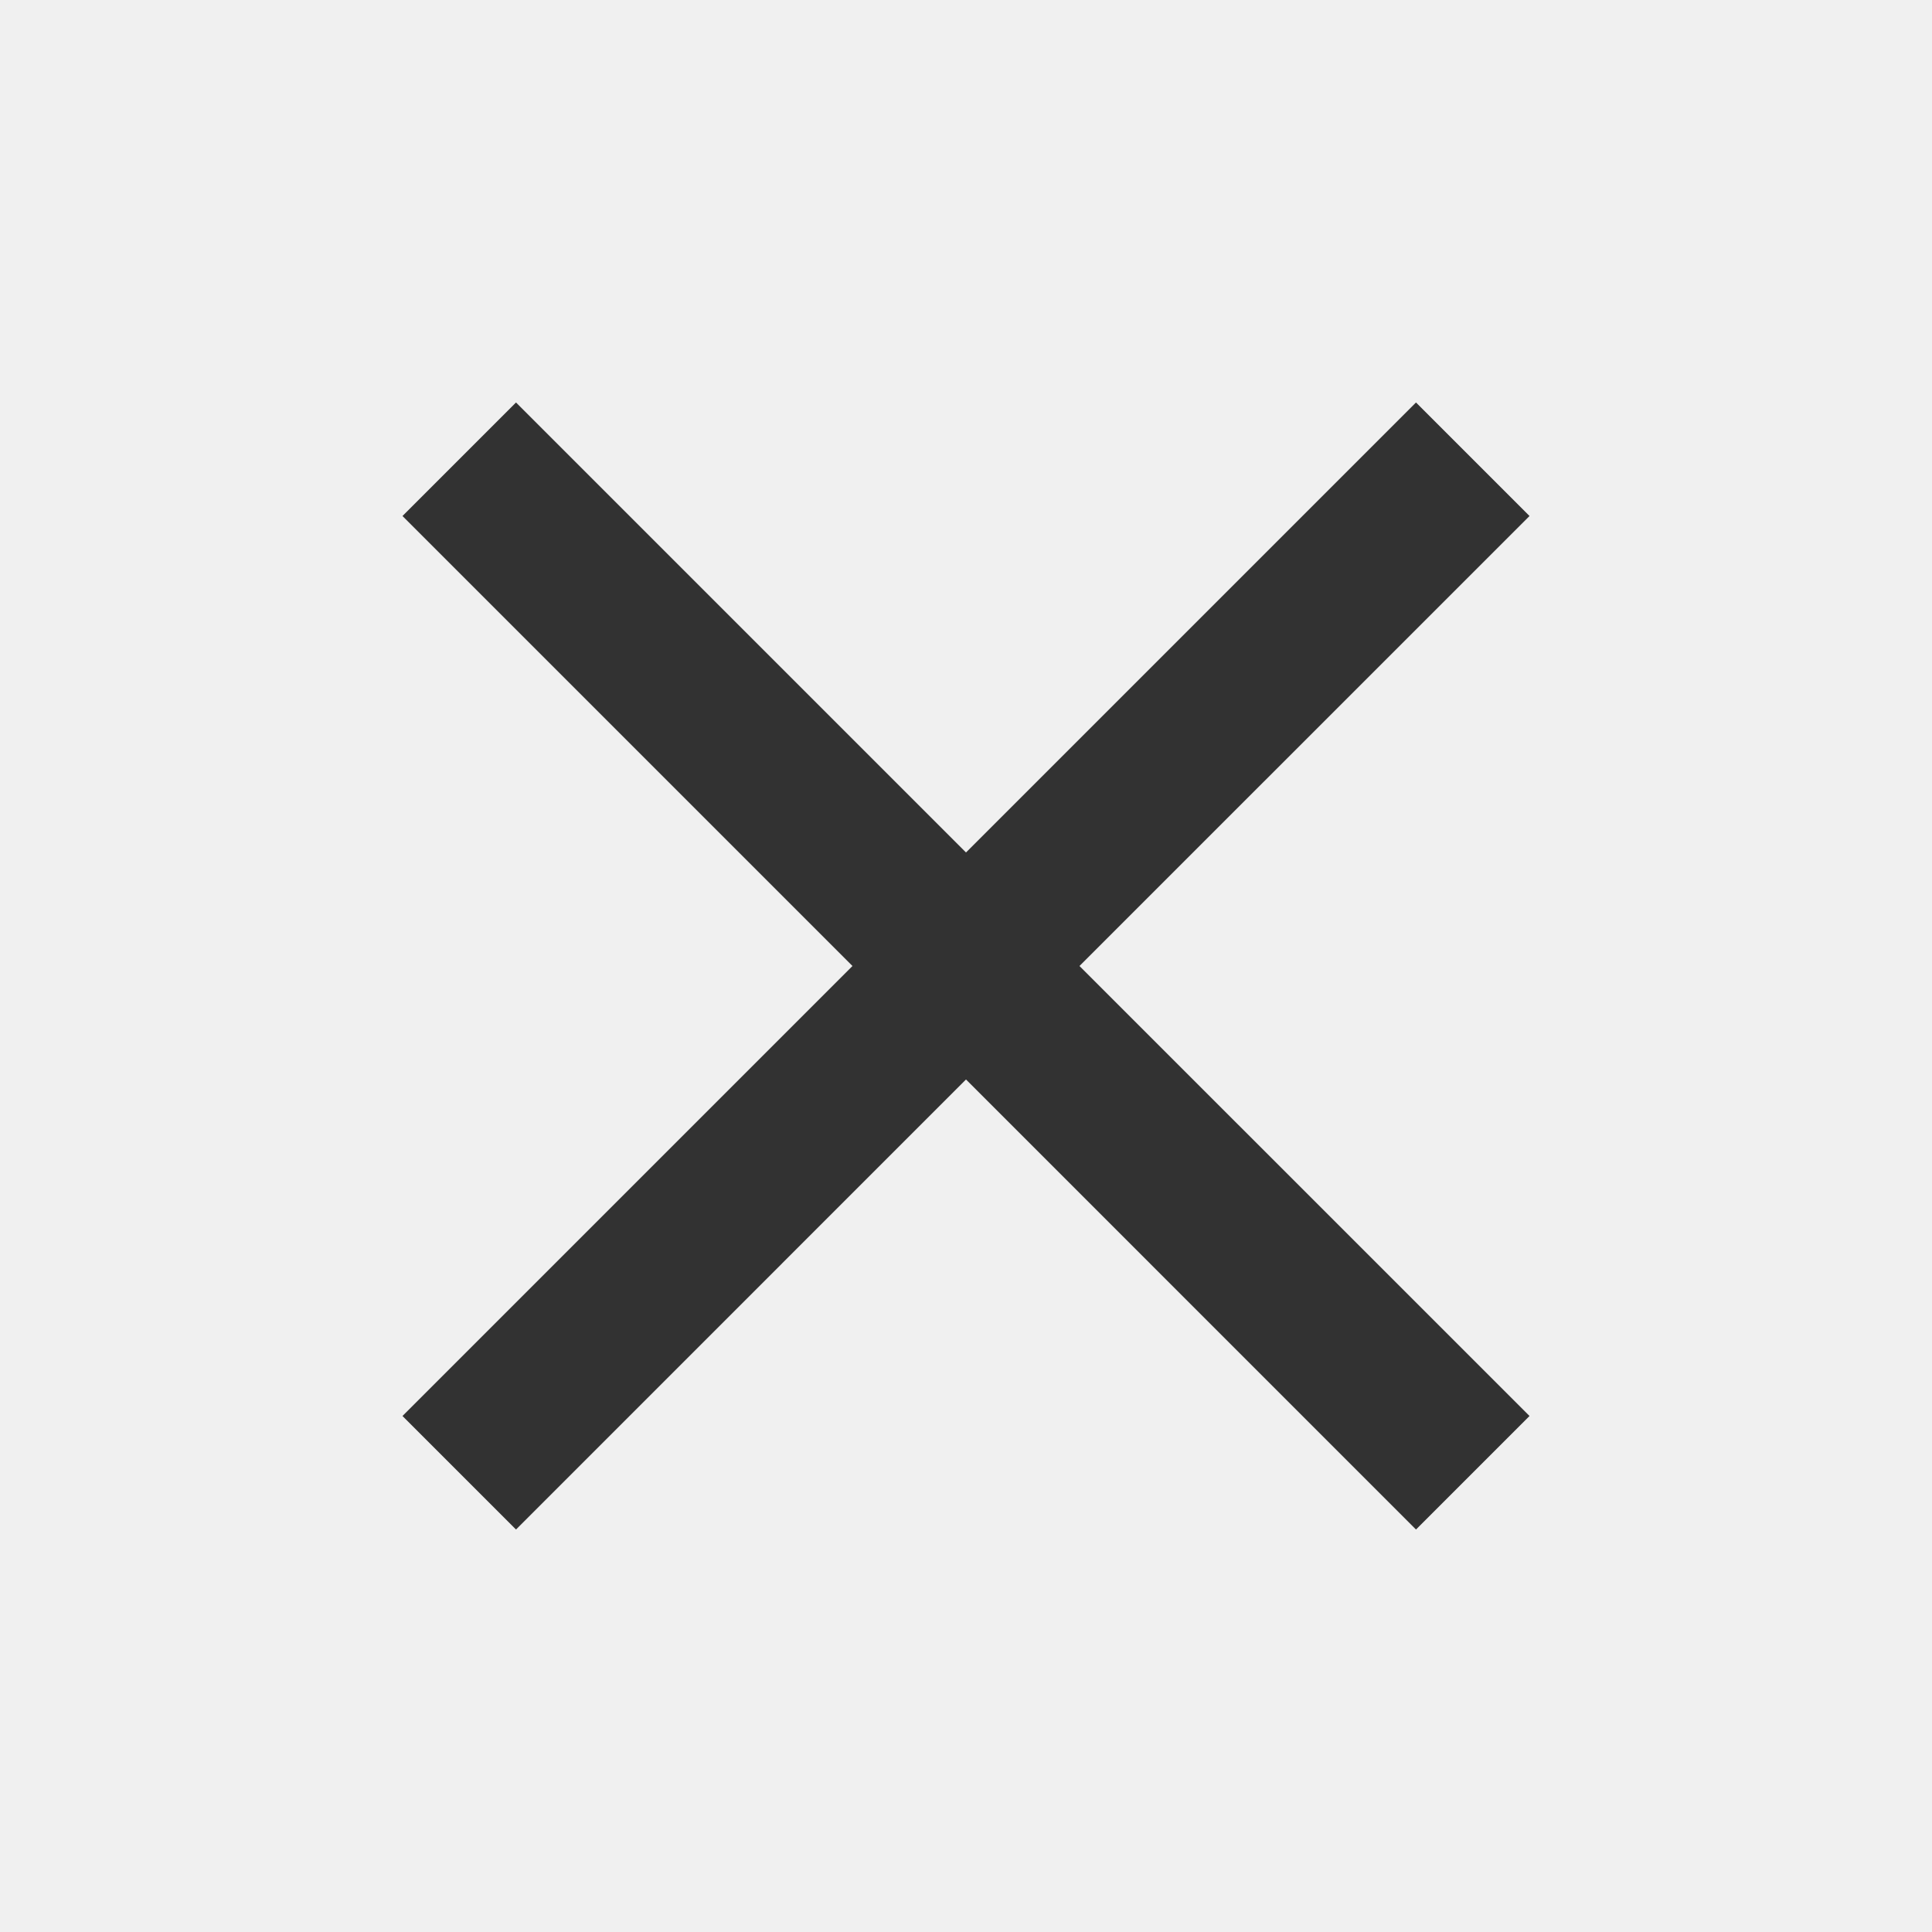
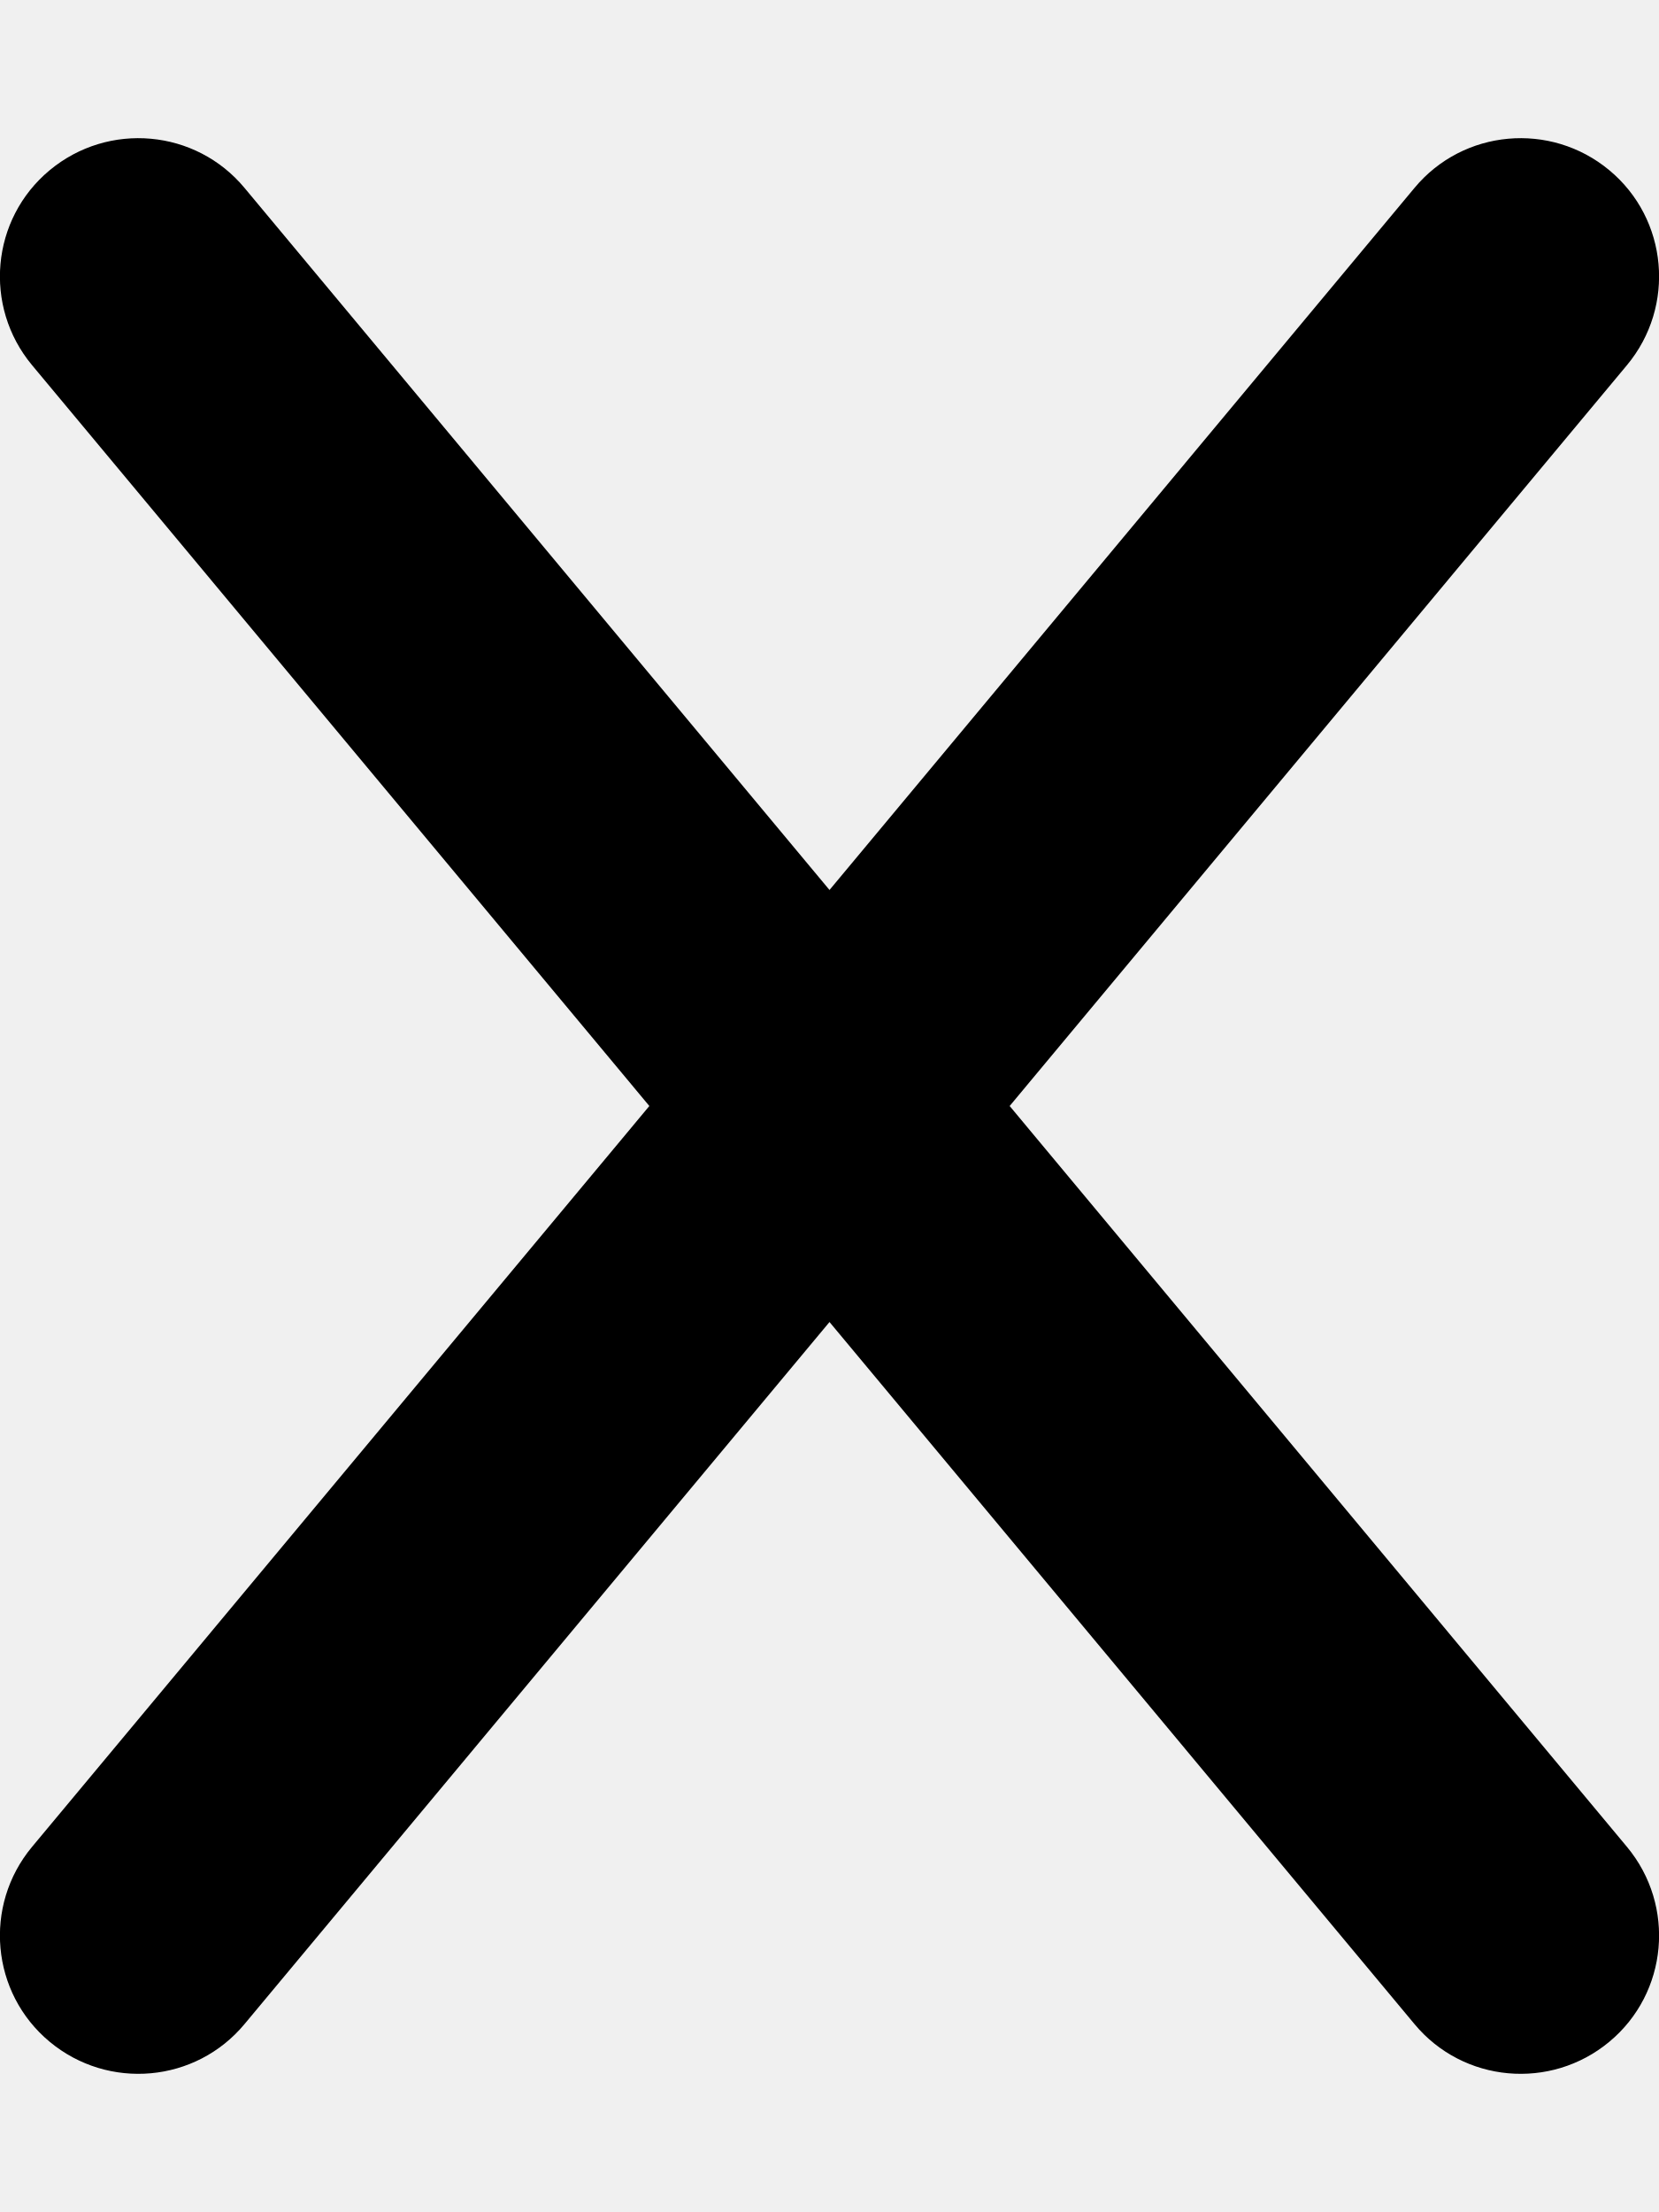
- <svg xmlns="http://www.w3.org/2000/svg" width="34" height="34" viewBox="0 0 34 34" fill="none">
-   <g id="close" clip-path="url(#clip0_290_348)">
-     <path id="Vector" d="M26.917 9.081L24.919 7.083L17 15.002L9.081 7.083L7.083 9.081L15.002 17L7.083 24.919L9.081 26.917L17 18.997L24.919 26.917L26.917 24.919L18.997 17L26.917 9.081Z" fill="#323232" />
-   </g>
-   <defs>
-     <clipPath id="clip0_290_348">
-       <rect width="34" height="34" fill="white" />
-     </clipPath>
-   </defs>
+ <svg xmlns="http://www.w3.org/2000/svg" viewBox="0 0 384 512">
+   <path d="M376.6 84.5c11.3-13.6 9.5-33.8-4.1-45.1s-33.8-9.5-45.1 4.1L192 206 56.6 43.5C45.3 29.9 25.1 28.1 11.5 39.4S-3.9 70.9 7.4 84.5L150.3 256 7.4 427.5c-11.3 13.6-9.5 33.8 4.1 45.1s33.8 9.5 45.1-4.1L192 306 327.4 468.5c11.3 13.6 31.5 15.4 45.1 4.1s15.4-31.5 4.1-45.1L233.7 256 376.6 84.5z" />
</svg>
